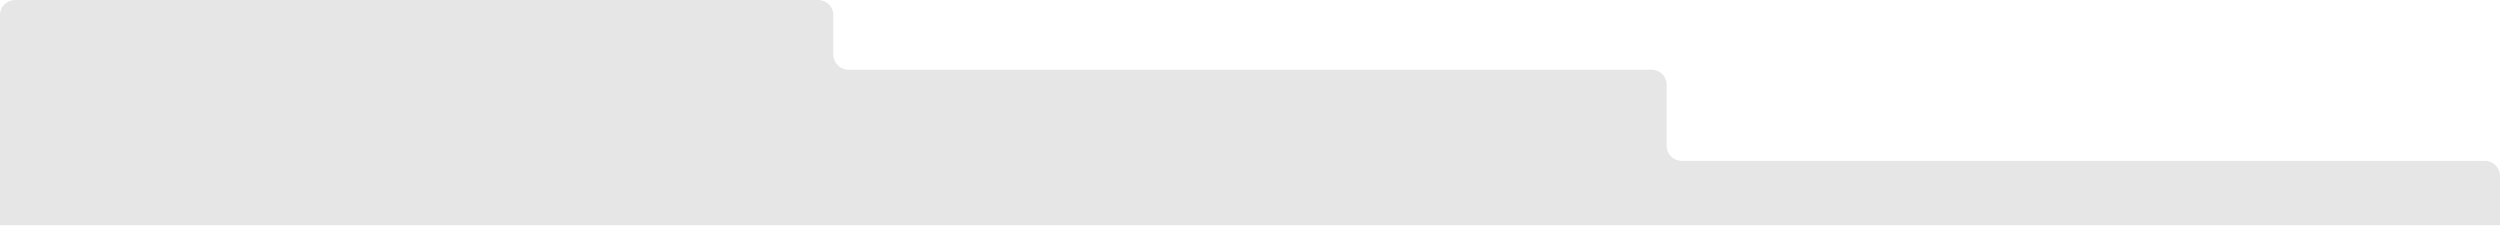
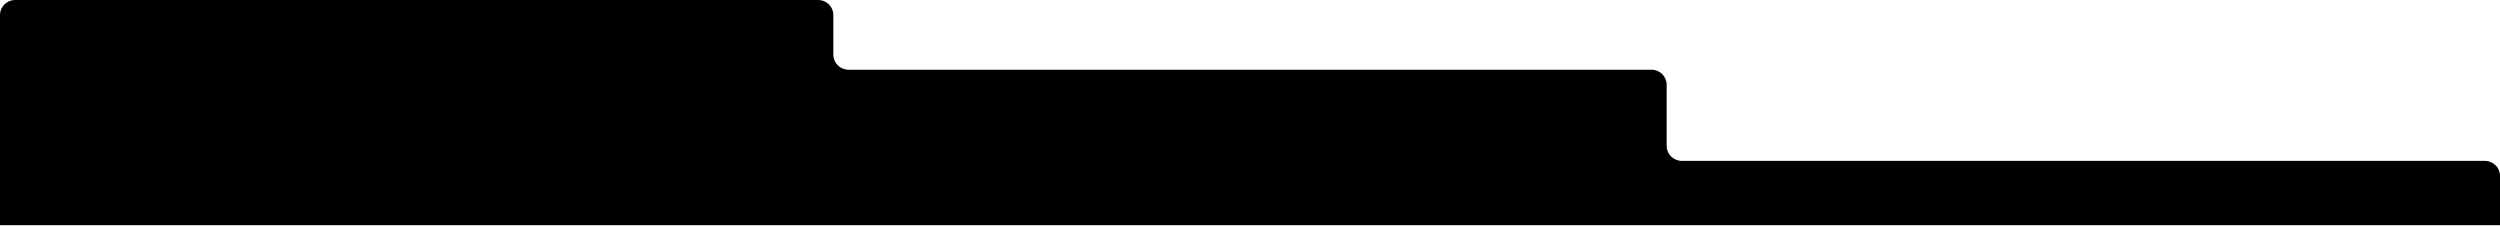
<svg xmlns="http://www.w3.org/2000/svg" width="1110" height="100" viewBox="0 0 1110 100" fill="none" preserveAspectRatio="none">
-   <path d="M1110 100V78.095C1110 74.413 1106.99 71.429 1103.27 71.429H746.727C743.012 71.429 740 68.444 740 64.762V37.619C740 33.937 736.988 30.952 733.273 30.952H376.727C373.012 30.952 370 27.968 370 24.286V6.667C370 2.985 366.988 0 363.273 0H6.727C3.012 0 0 2.985 0 6.667V100H1110Z" fill="#E6E6E6" />
+   <path d="M1110 100V78.095C1110 74.413 1106.99 71.429 1103.27 71.429H746.727C743.012 71.429 740 68.444 740 64.762V37.619C740 33.937 736.988 30.952 733.273 30.952H376.727C373.012 30.952 370 27.968 370 24.286V6.667C370 2.985 366.988 0 363.273 0H6.727C3.012 0 0 2.985 0 6.667V100H1110Z" fill="currentColor" />
</svg>
